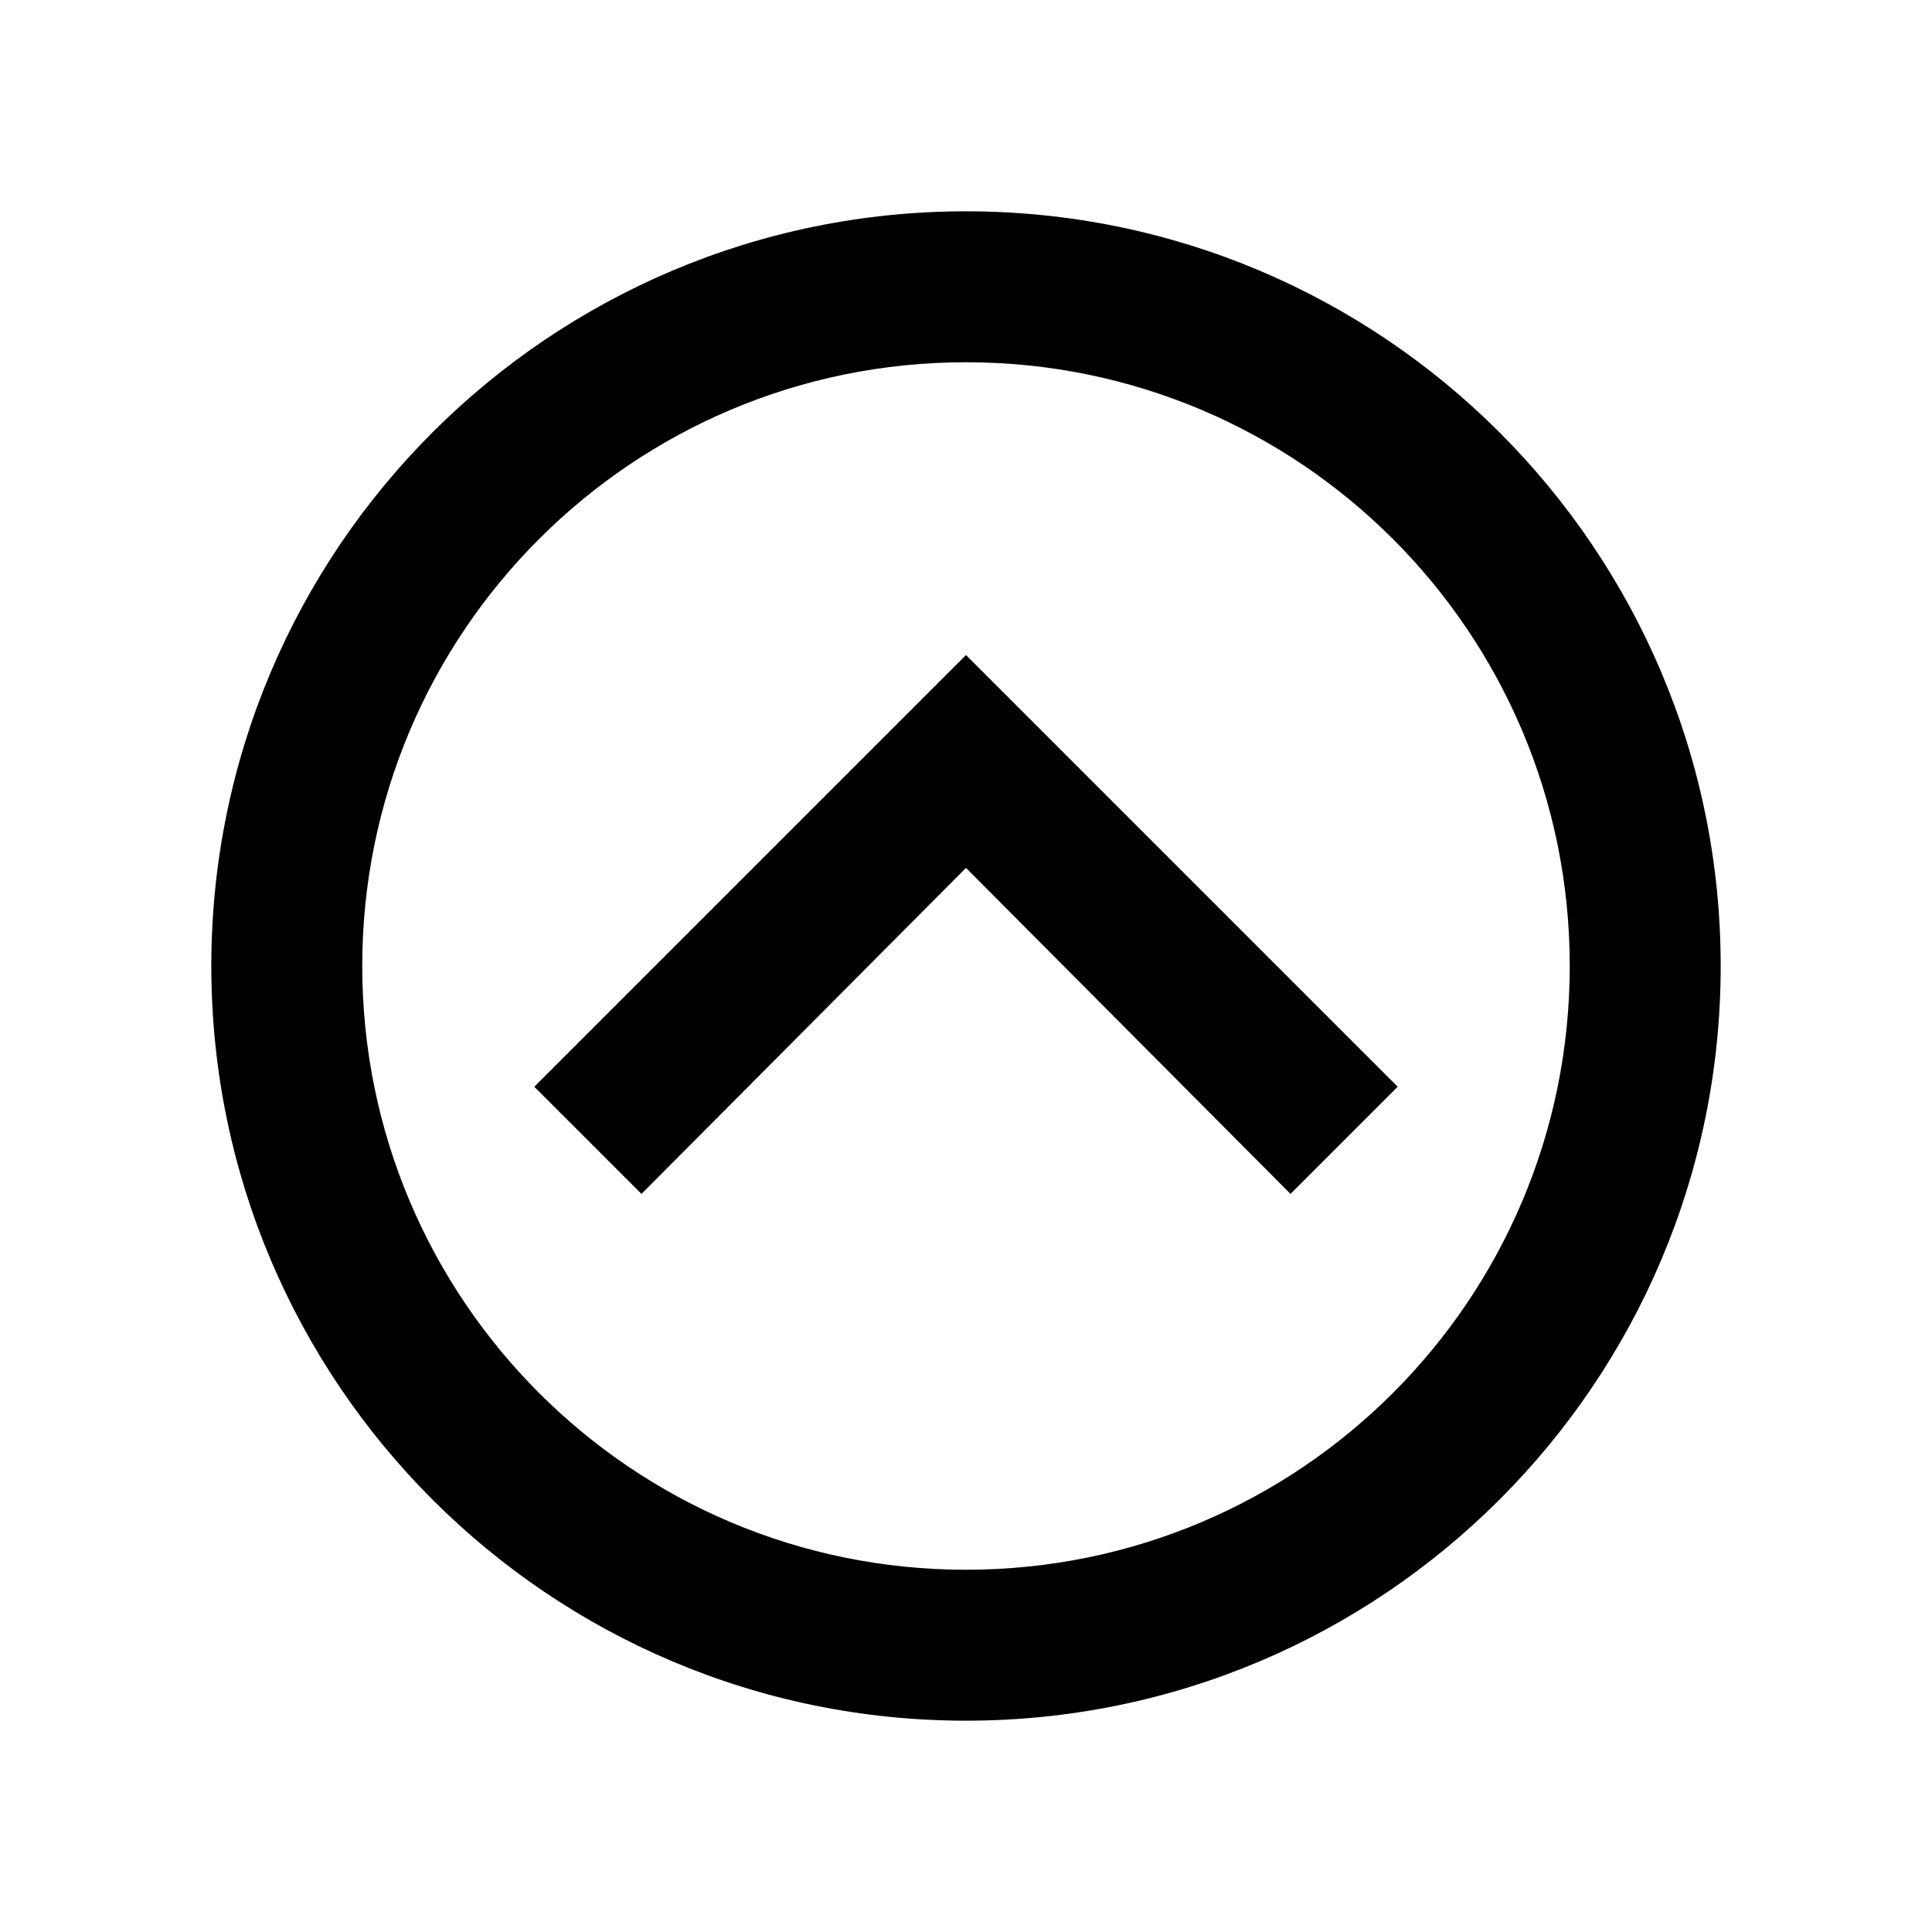
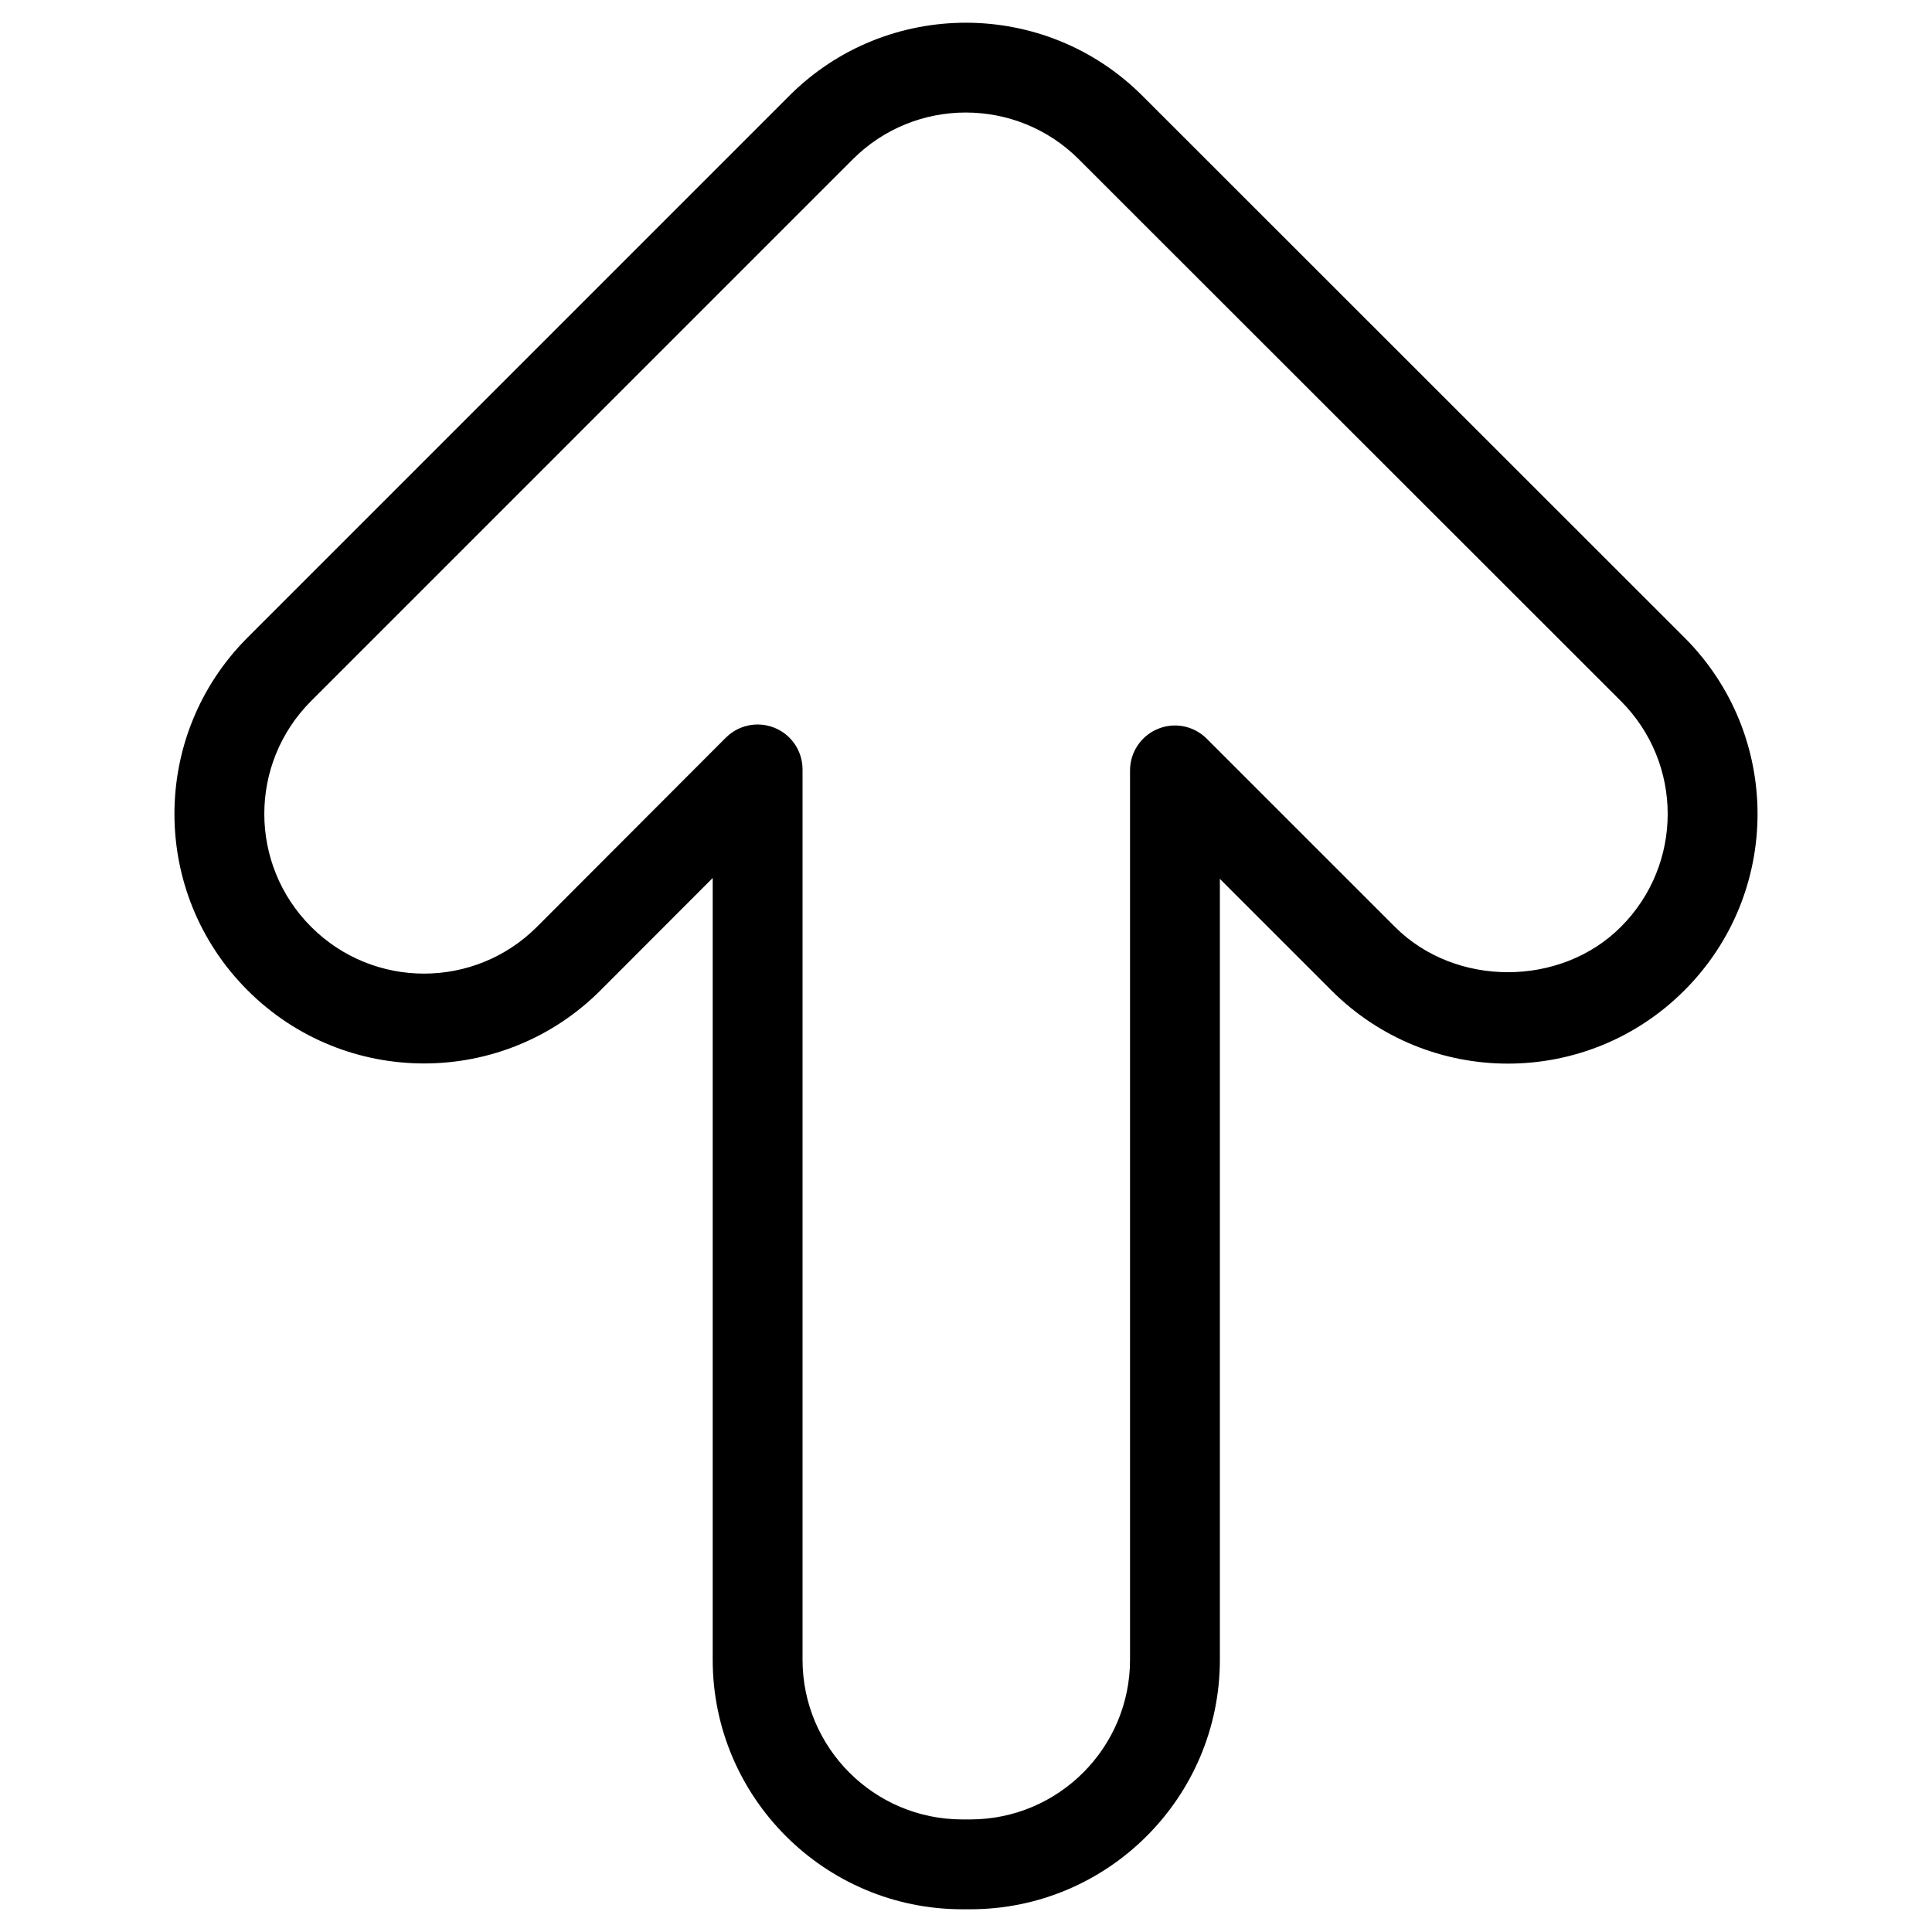
- <svg xmlns="http://www.w3.org/2000/svg" id="Top_Circle" enable-background="new 0 0 128 128" height="512" viewBox="0 0 128 128" width="512">
-   <path d="m35.4 72 28.6-28.6 28.6 28.6-7.1 7.1-21.5-21.6-21.5 21.6zm28.6-58c27.6 0 50 22.4 50 50s-22.4 50-50 50-50-22.4-50-50 22.4-50 50-50zm0 10c-22.1 0-40 17.9-40 40s17.9 40 40 40 40-17.9 40-40-17.9-40-40-40z" />
+ <svg xmlns="http://www.w3.org/2000/svg" enable-background="new 0 0 512 512" viewBox="0 0 512 512">
+   <g id="_x30_7_Arrow_Up">
+     <g>
+       <path d="m255.002 505.976h2.145c36.463 0 66.131-29.668 66.131-66.131v-206.932l29.575 29.569c25.841 25.853 67.677 25.85 93.515 0l.017-.017c25.845-25.833 25.849-67.695-.012-93.532l-143.671-143.592c-25.785-25.762-67.735-25.756-93.509.017l-143.574 143.58c-25.853 25.841-25.85 67.677 0 93.515 25.824 25.824 67.712 25.851 93.55-.035l29.703-29.744v207.171c-.001 36.463 29.667 66.131 66.13 66.131zm-112.679-260.38c-16.516 16.54-43.32 16.574-59.871.023-16.511-16.511-16.572-43.275 0-59.848l143.574-143.58c16.496-16.496 43.345-16.491 59.842-.006l143.673 143.591c16.518 16.494 16.584 43.281.012 59.853l-.017.017c-15.985 15.997-43.863 15.997-59.848 0l-49.896-49.89c-3.418-3.412-8.521-4.441-12.974-2.581-4.447 1.843-7.347 6.185-7.347 10.998v235.67c0 23.338-18.984 42.322-42.322 42.322h-2.145c-23.338 0-42.322-18.984-42.322-42.322v-235.942c0-4.819-2.901-9.161-7.353-10.998-1.471-.61-3.017-.907-4.551-.907-3.098 0-6.144 1.209-8.423 3.493z" />
+     </g>
+   </g>
+   <g id="Layer_1" />
</svg>
